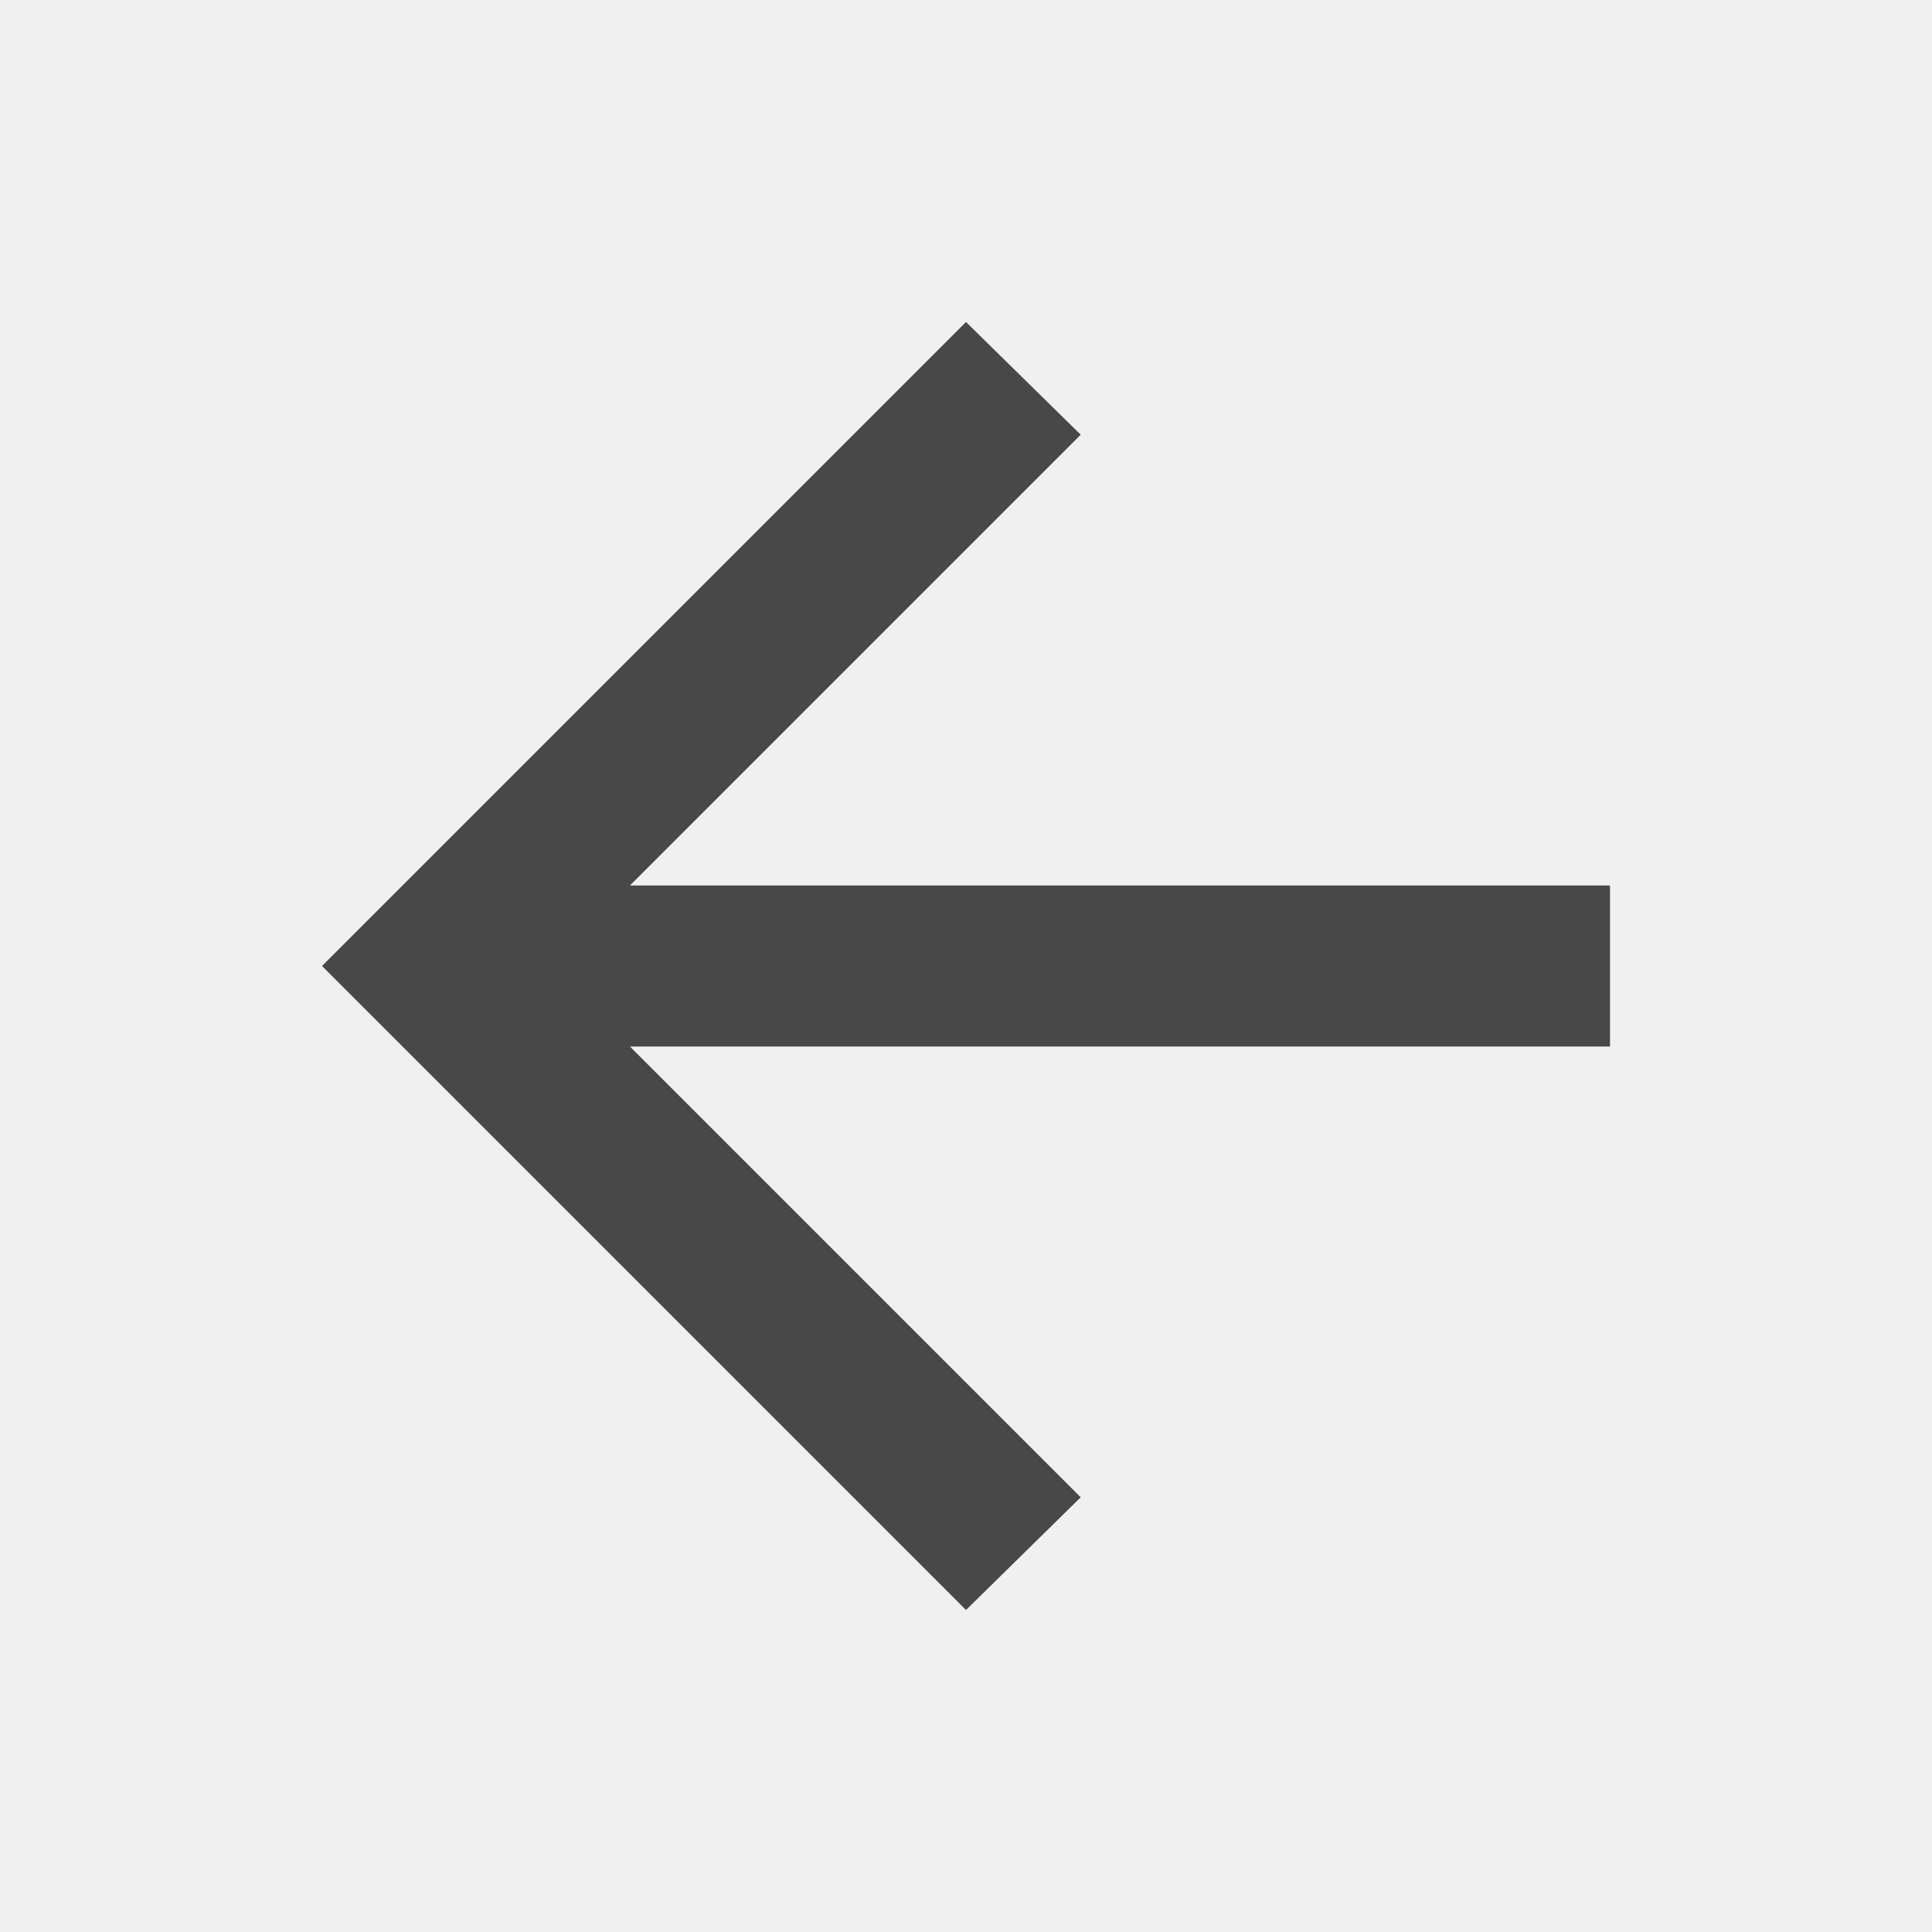
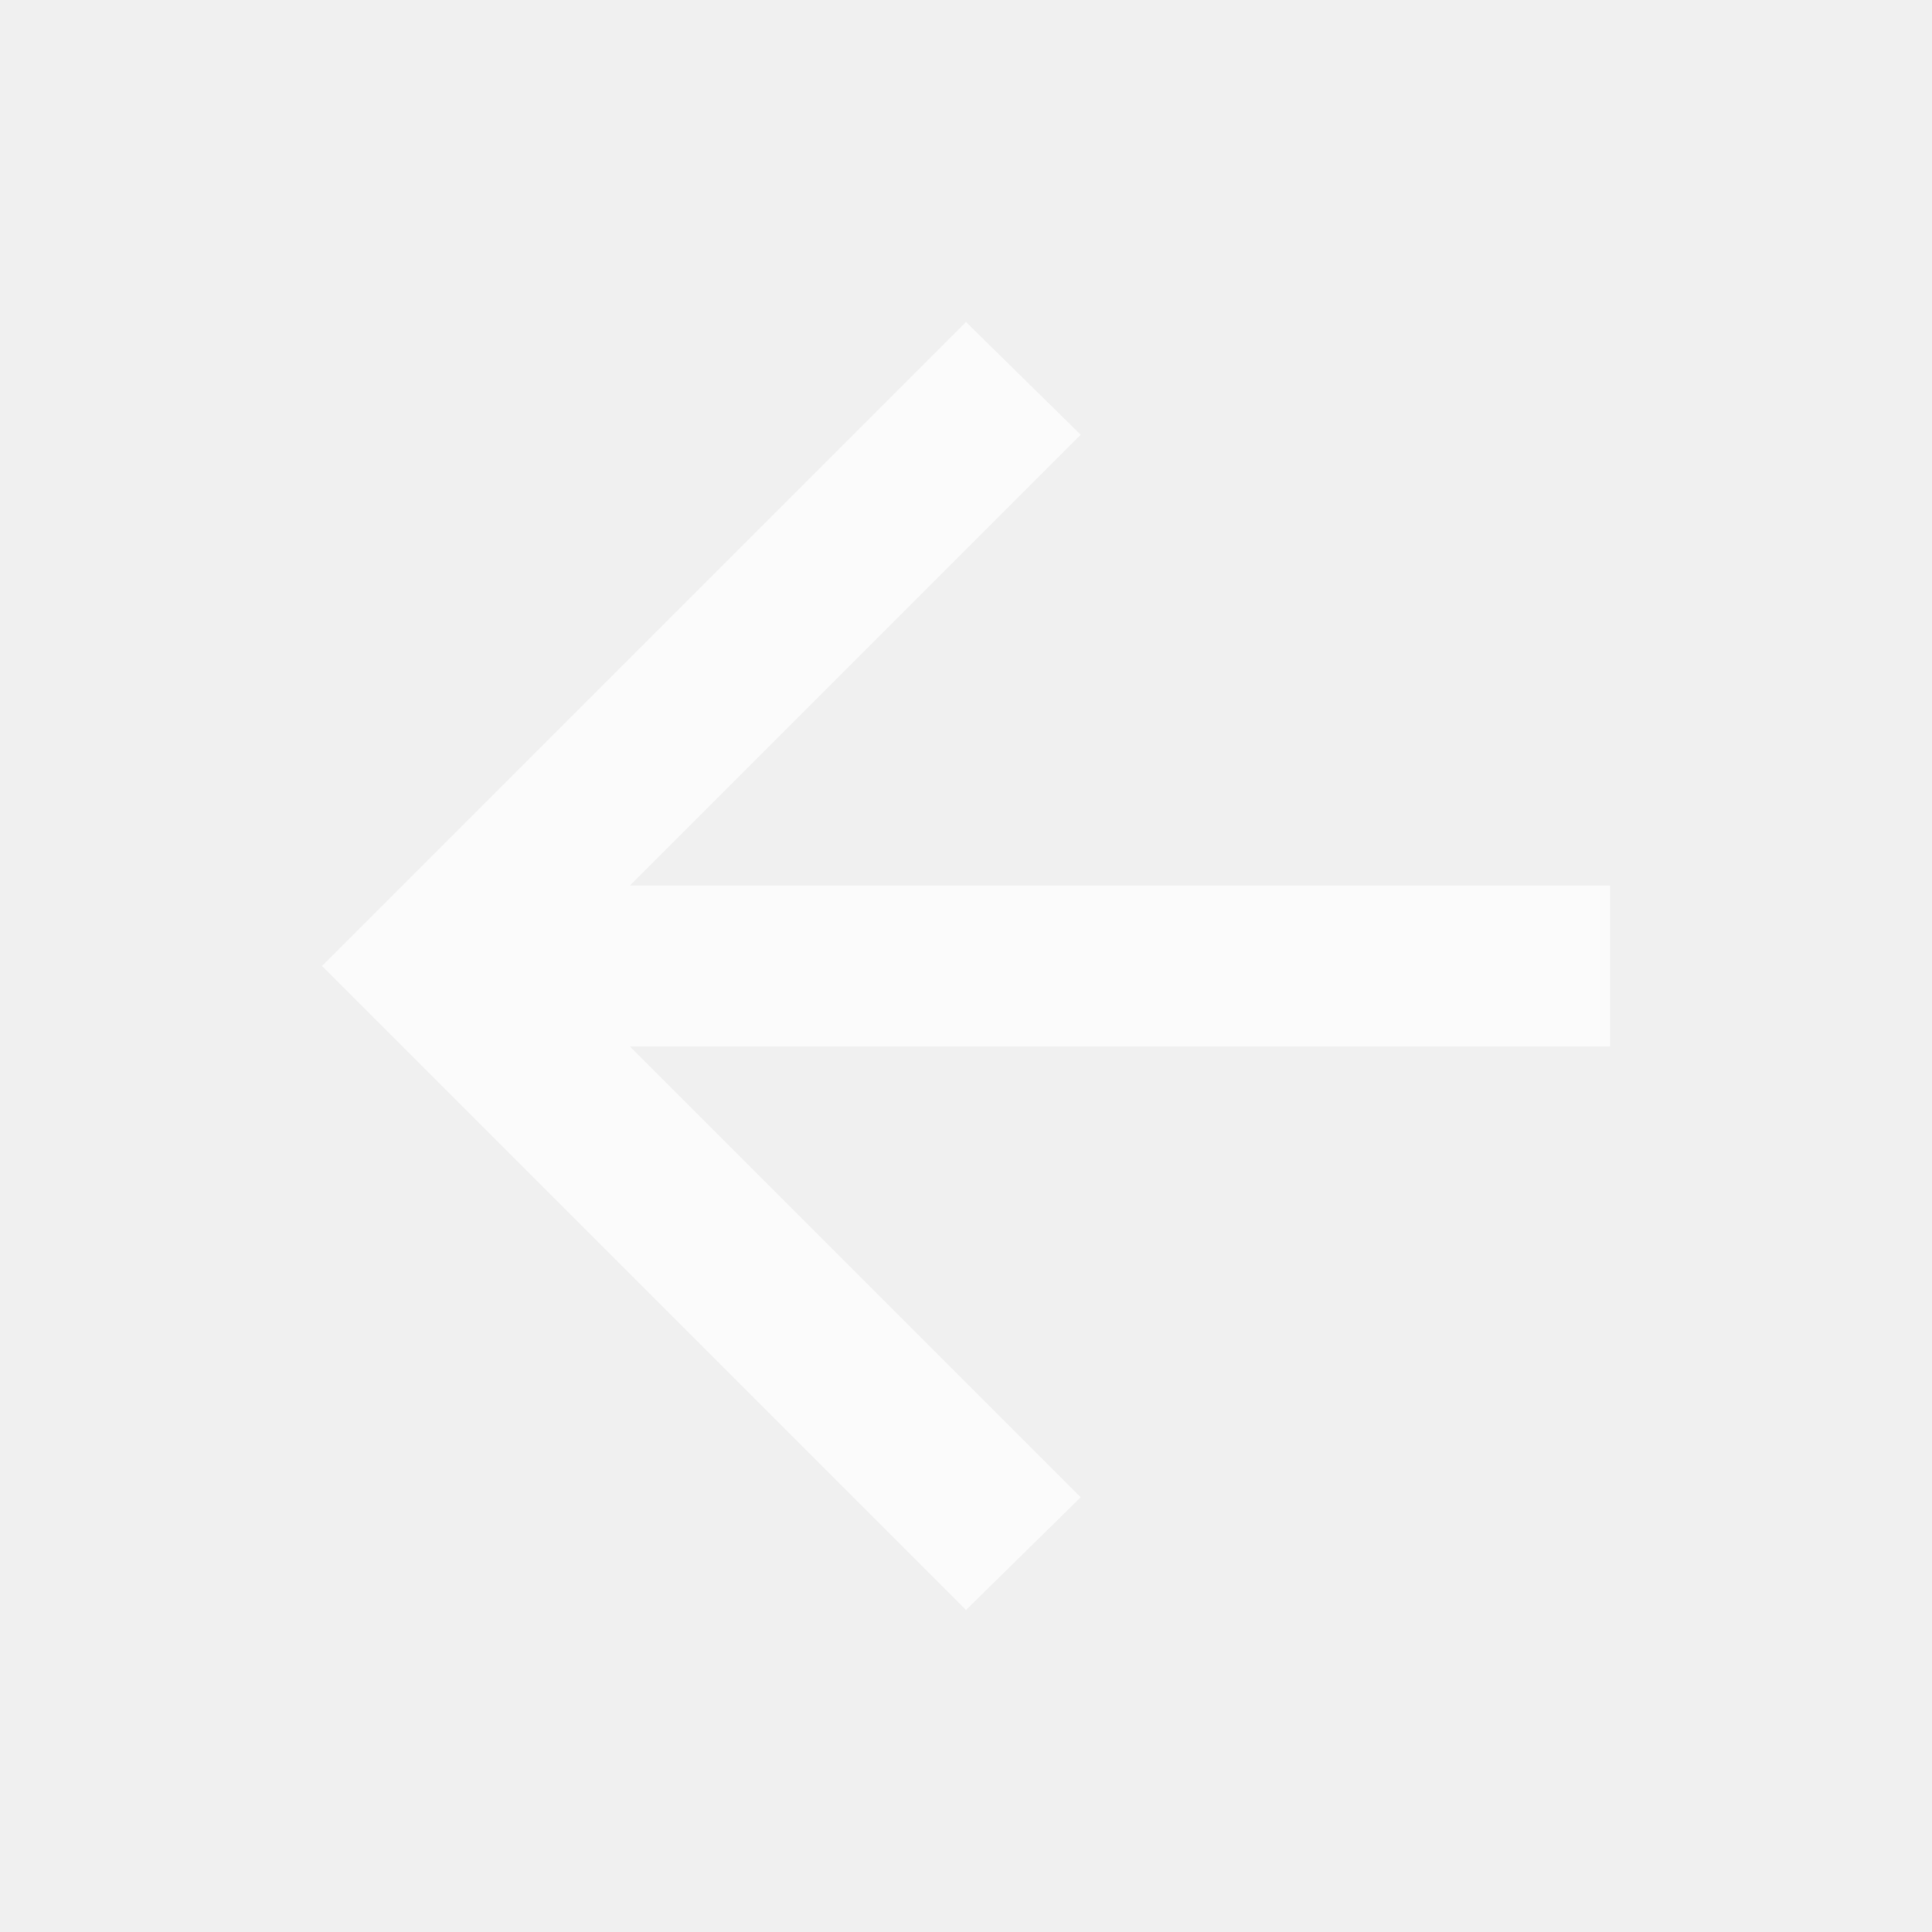
<svg xmlns="http://www.w3.org/2000/svg" width="24" height="24" viewBox="0 0 24 24" fill="none">
-   <path d="M12 20L4 12L12 4L13.425 5.4L7.825 11H20V13H7.825L13.425 18.6L12 20Z" fill="black" fill-opacity="0.7" />
+   <path d="M12 20L4 12L12 4L13.425 5.4L7.825 11H20V13H7.825L13.425 18.6L12 20Z" fill="white" fill-opacity="0.7" />
</svg>
